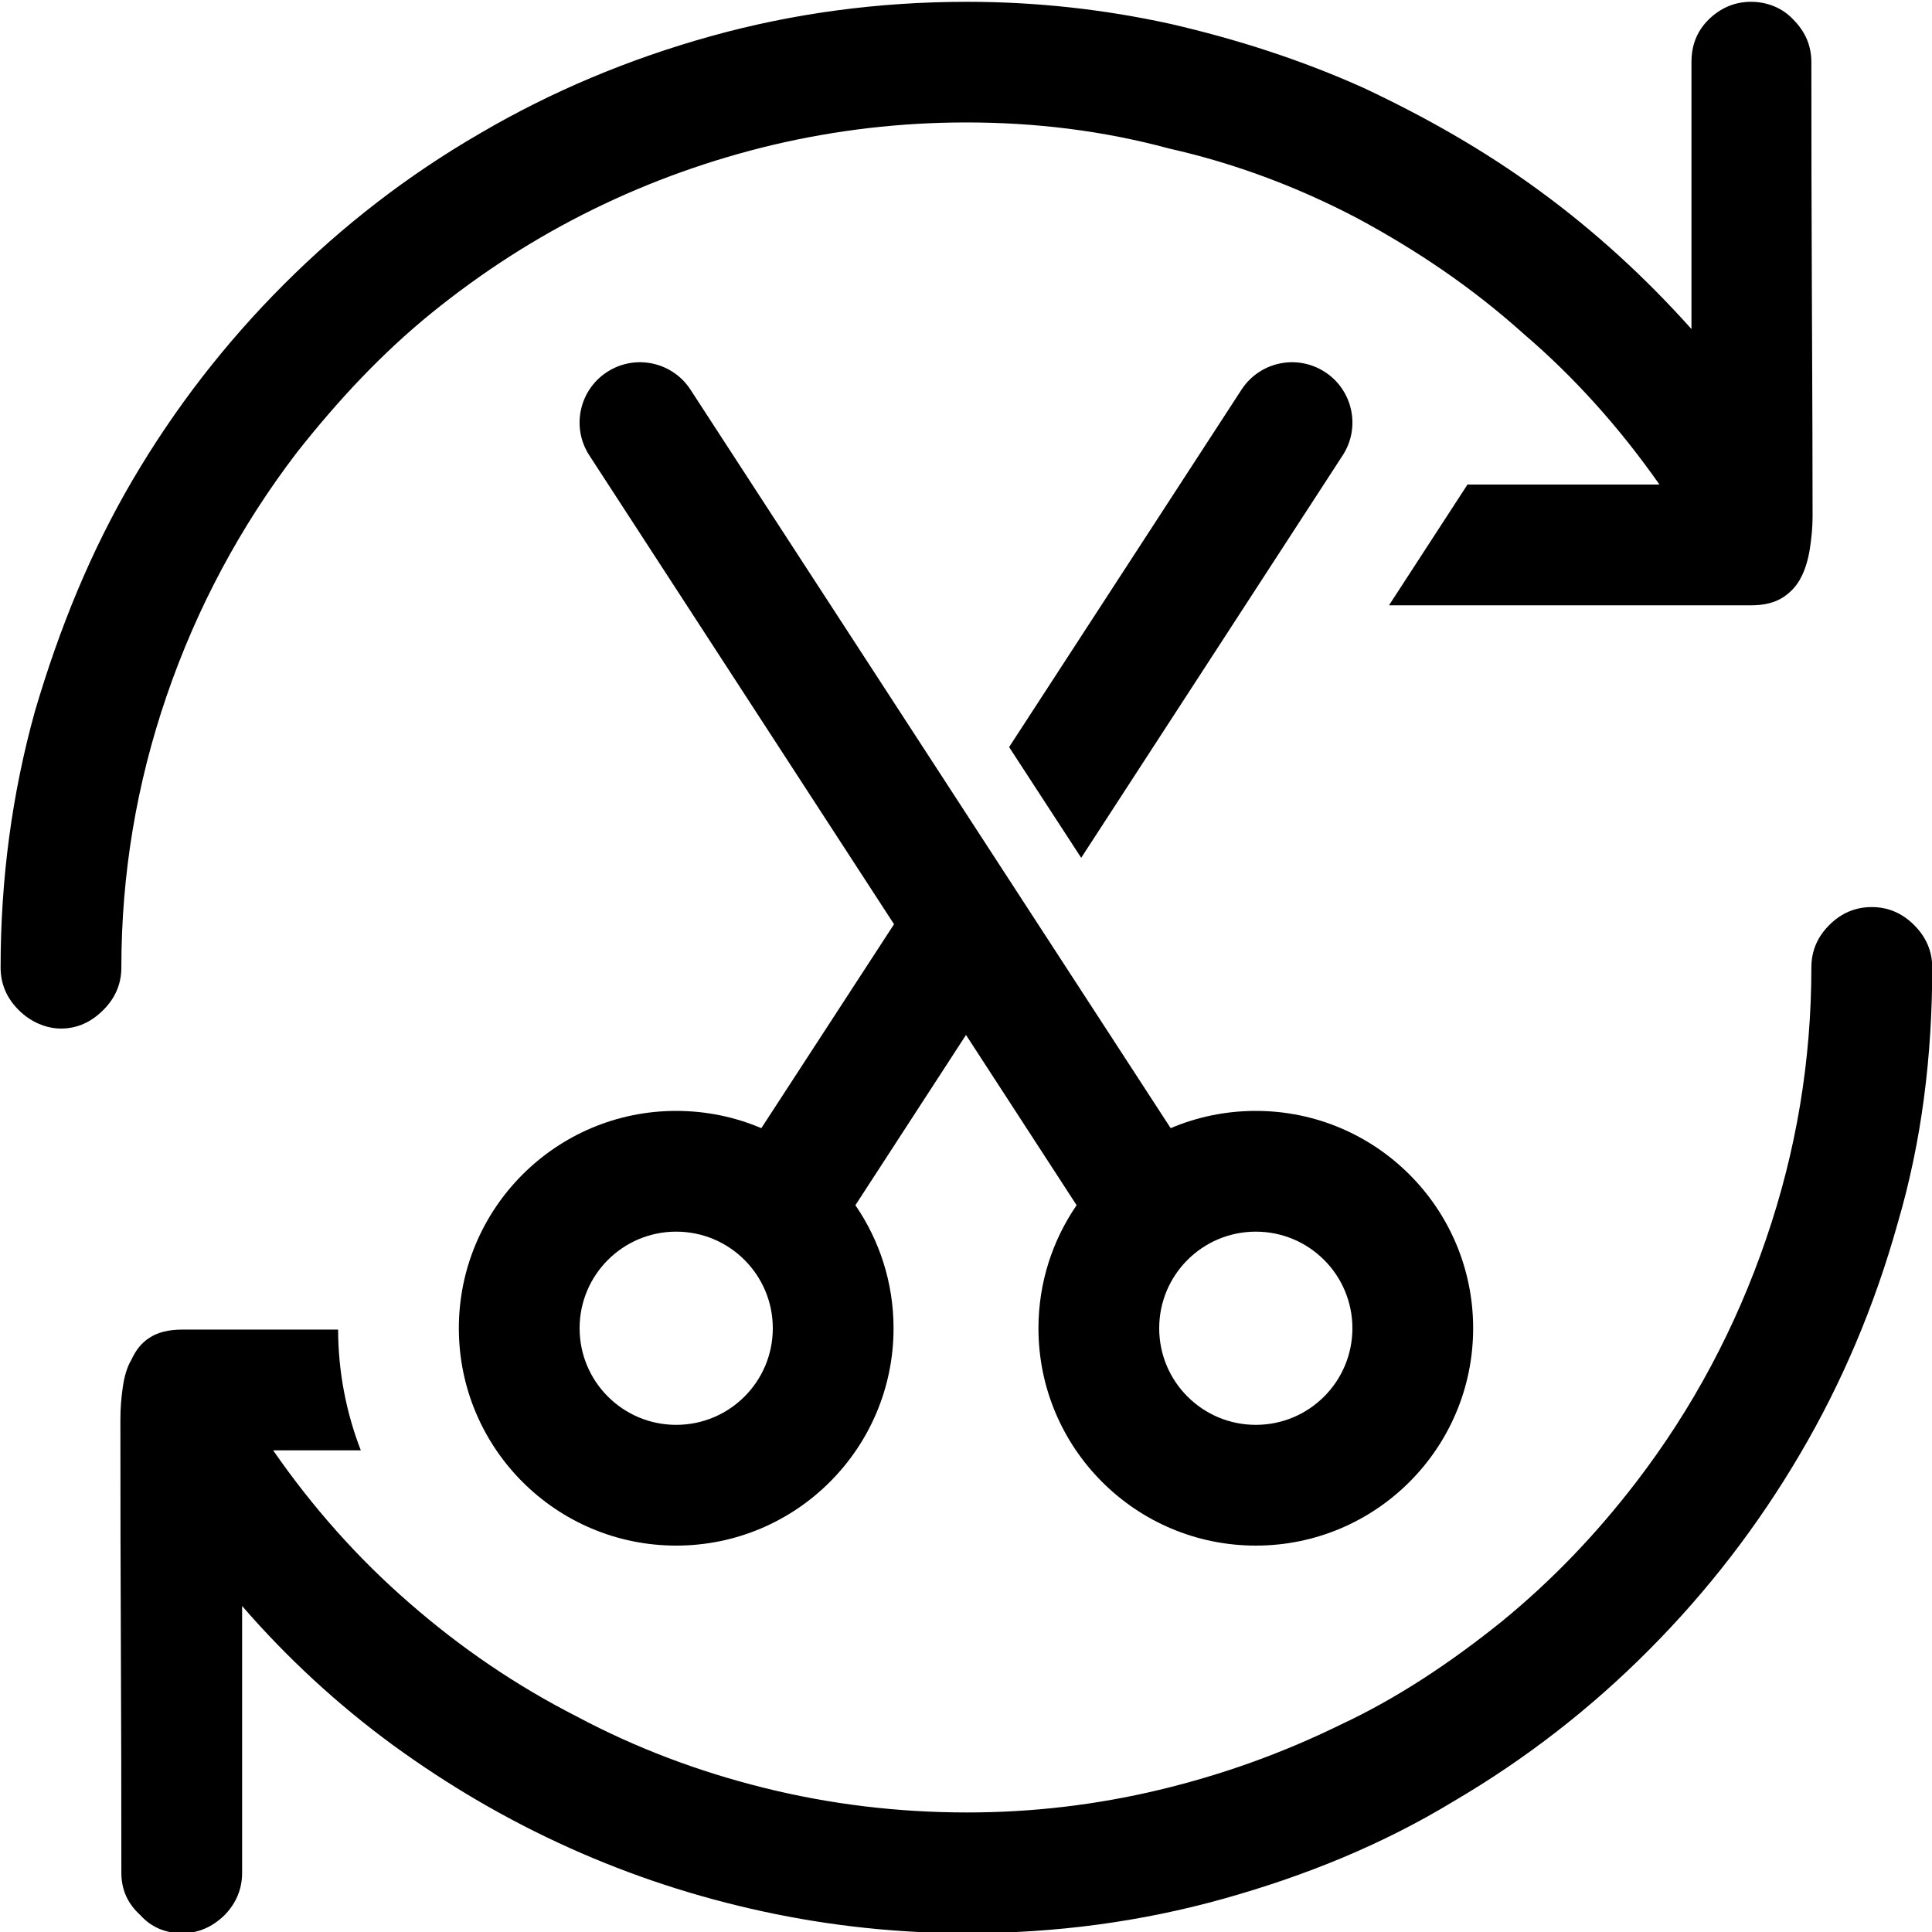
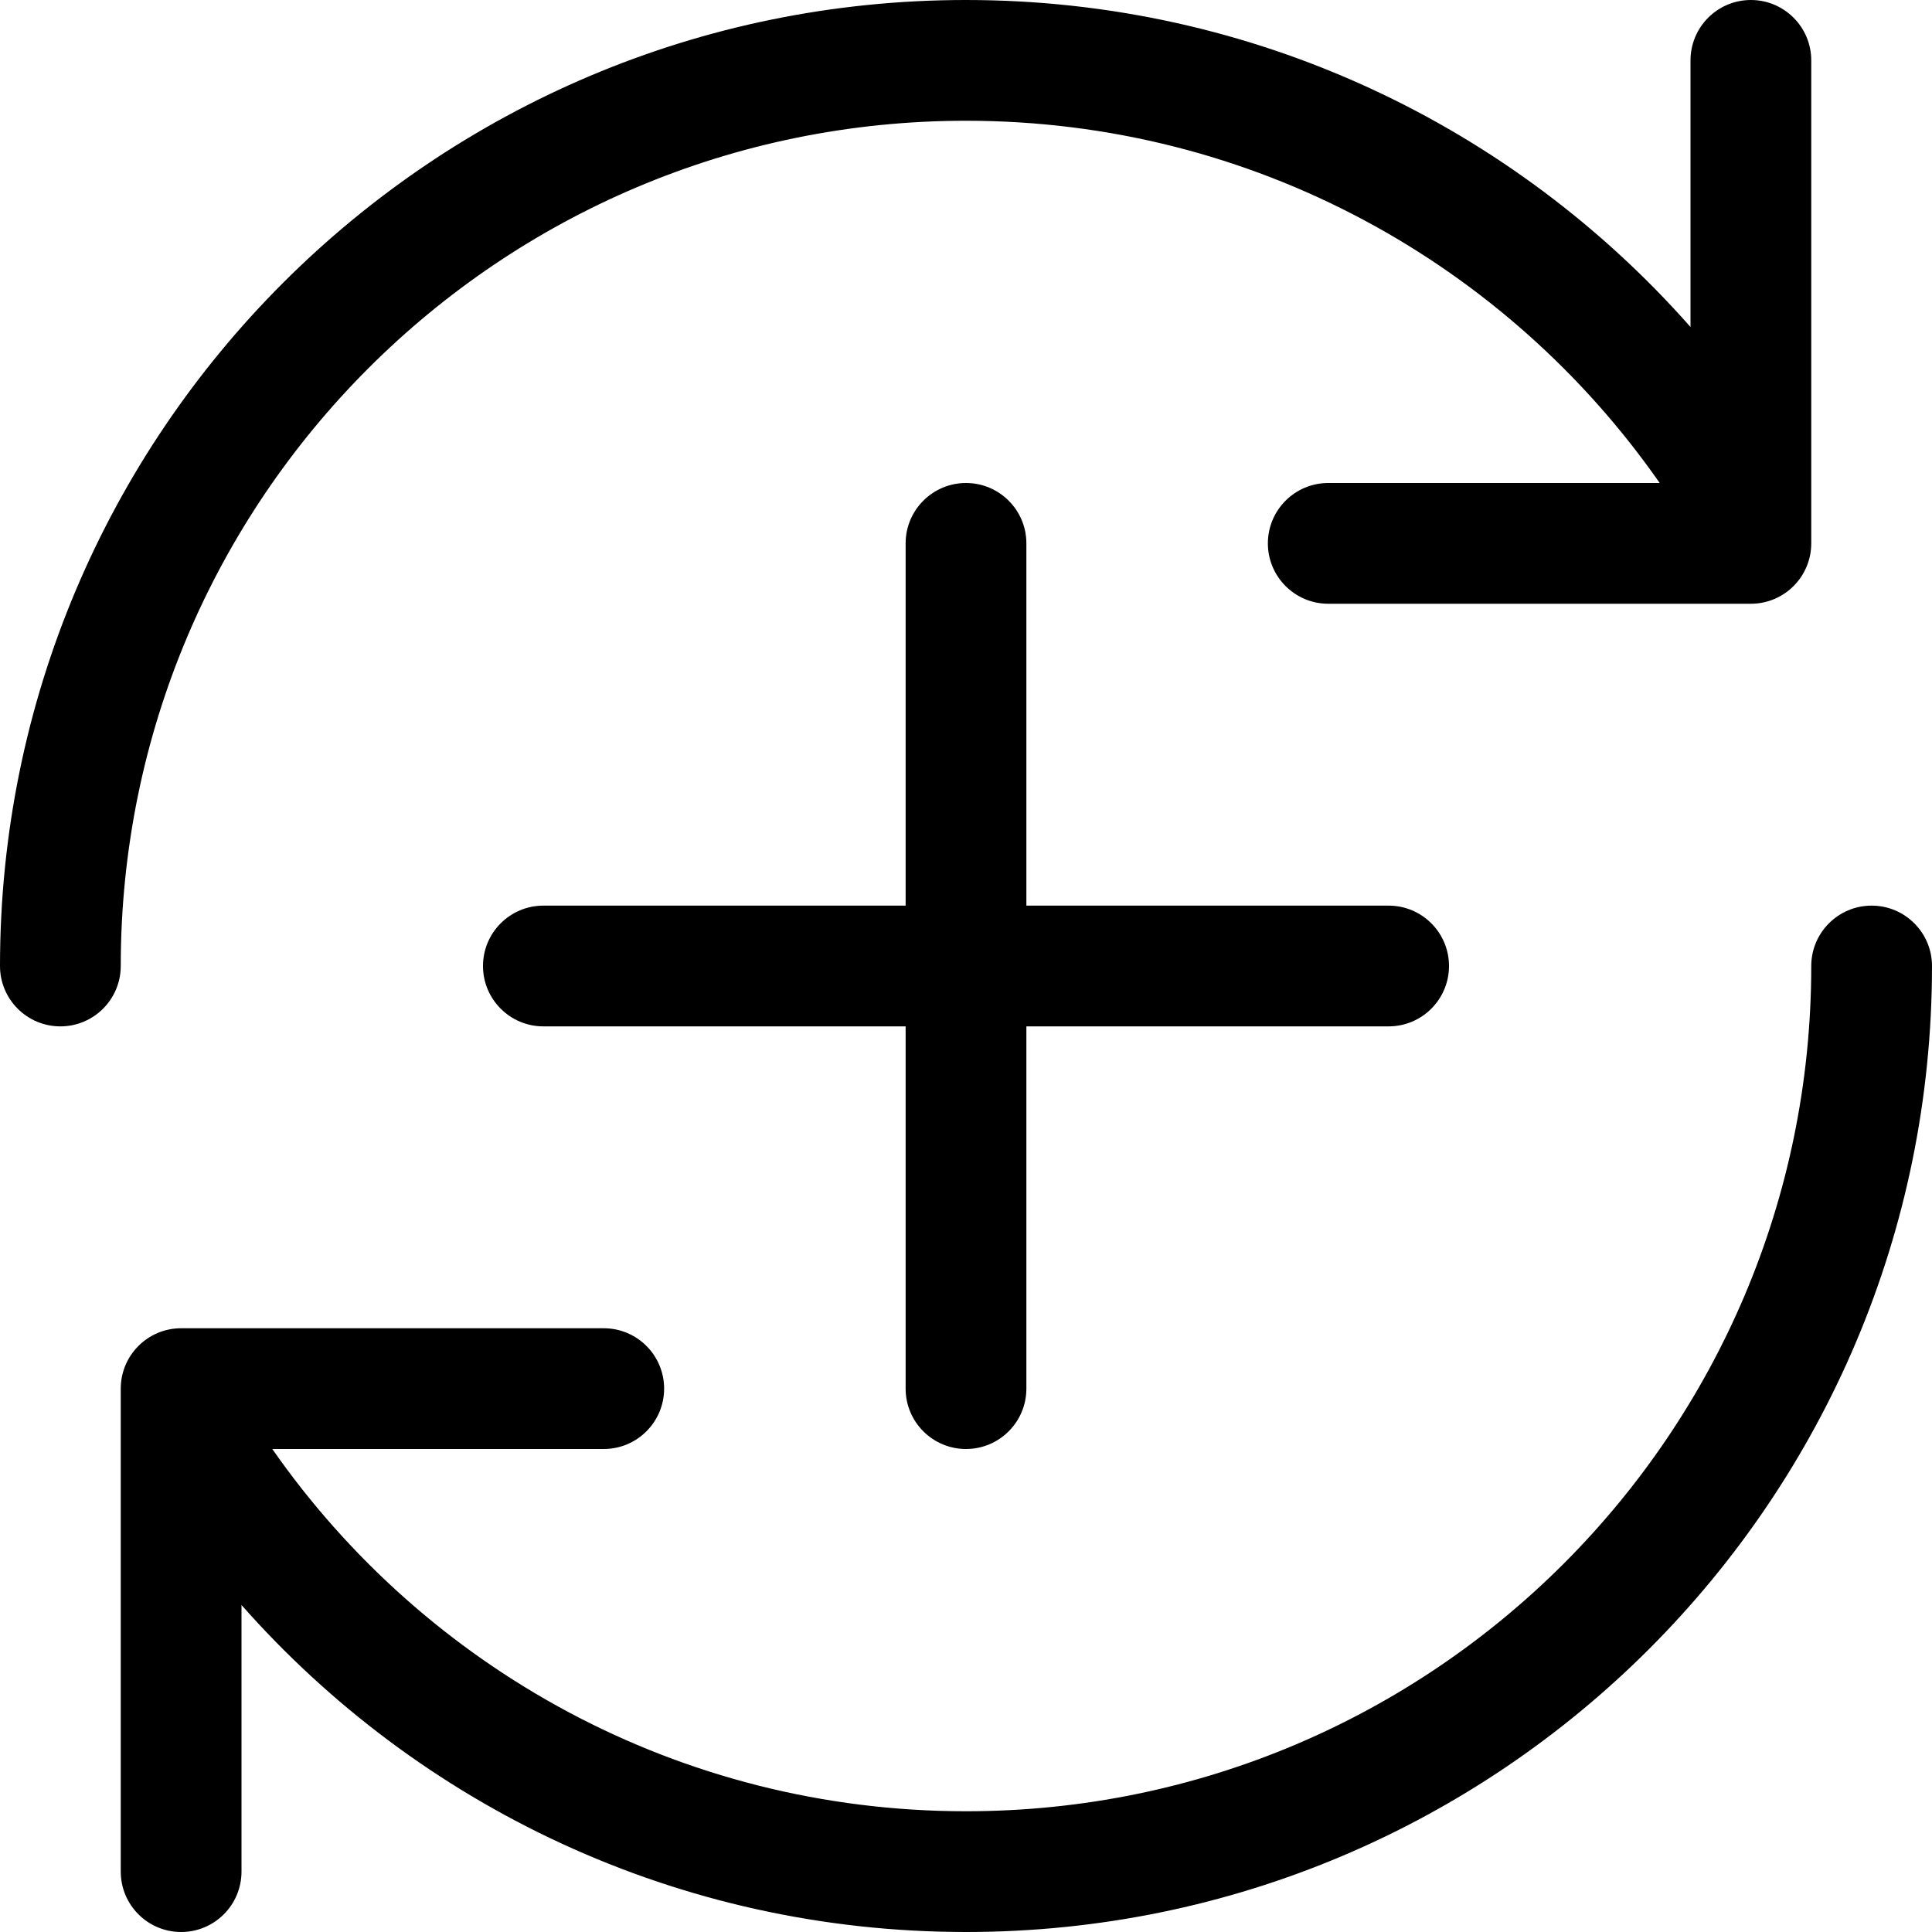
<svg xmlns="http://www.w3.org/2000/svg" width="16" height="16" viewBox="0 0 16 16">
-   <path d="M14.907 12.042C15.256 11.449 15.525 10.812 15.715 10.133C15.915 9.453 16.002 8.746 16.002 8.012C16.002 7.877 15.951 7.76 15.852 7.661C15.753 7.562 15.636 7.512 15.501 7.512C15.365 7.512 15.248 7.562 15.149 7.661C15.05 7.76 15.001 7.877 15.001 8.012C15.001 8.783 14.876 9.533 14.626 10.261C14.376 10.991 14.02 11.662 13.548 12.277C13.22 12.704 12.856 13.086 12.435 13.43C12.021 13.763 11.576 14.062 11.1 14.284C10.623 14.518 10.123 14.698 9.6 14.823C9.077 14.948 8.547 15.01 8.011 15.01C7.438 15.01 6.878 14.943 6.331 14.807C5.785 14.672 5.264 14.475 4.78 14.217C4.275 13.96 3.815 13.646 3.391 13.276C2.966 12.907 2.59 12.485 2.262 12.011H2.988C2.868 11.701 2.801 11.364 2.8 11.011H1.51C1.395 11.011 1.307 11.034 1.239 11.078C1.171 11.122 1.126 11.179 1.087 11.263C1.053 11.32 1.029 11.399 1.017 11.488C1.004 11.576 0.997 11.662 0.997 11.759C0.997 12.376 0.998 13.003 1.001 13.628C1.004 14.252 1.005 14.88 1.005 15.51C1.005 15.645 1.054 15.763 1.163 15.861C1.252 15.96 1.369 16.01 1.51 16.01C1.64 16.01 1.757 15.96 1.859 15.861C1.955 15.763 2.005 15.645 2.005 15.51V13.3C2.379 13.732 2.796 14.116 3.254 14.452C3.714 14.787 4.199 15.071 4.715 15.303C5.23 15.535 5.765 15.71 6.32 15.83C6.874 15.95 7.438 16.01 8.01 16.01C8.745 16.01 9.451 15.915 10.131 15.725C10.81 15.535 11.447 15.277 12.041 14.916C12.634 14.568 13.173 14.15 13.657 13.663C14.142 13.176 14.558 12.636 14.907 12.042Z" />
-   <path d="M14.766 4.947C14.834 4.903 14.885 4.845 14.919 4.775C14.952 4.71 14.976 4.627 14.989 4.541C15.002 4.455 15.011 4.368 15.011 4.279C15.011 3.814 15.009 3.34 15.007 2.869L15.005 2.397C15.002 1.772 15.001 1.145 15.001 0.515C15.001 0.379 14.951 0.262 14.852 0.163C14.763 0.066 14.636 0.015 14.501 0.015C14.365 0.015 14.248 0.066 14.149 0.163C14.05 0.262 14.008 0.379 14.008 0.515V2.725C13.626 2.298 13.209 1.916 12.751 1.581C12.293 1.245 11.807 0.97 11.295 0.729C10.782 0.498 10.248 0.326 9.694 0.198C9.139 0.076 8.578 0.015 8.01 0.015C7.276 0.015 6.568 0.11 5.886 0.3C5.204 0.49 4.566 0.758 3.973 1.106C3.379 1.45 2.839 1.867 2.352 2.354C1.865 2.841 1.447 3.381 1.099 3.974C0.75 4.568 0.491 5.206 0.29 5.888C0.1 6.57 0.005 7.278 0.005 8.012C0.005 8.148 0.055 8.265 0.154 8.364C0.252 8.463 0.382 8.518 0.505 8.518C0.642 8.518 0.757 8.463 0.856 8.364C0.955 8.265 1.005 8.148 1.005 8.012C1.005 7.242 1.13 6.492 1.38 5.763C1.63 5.034 1.989 4.362 2.458 3.748C2.799 3.316 3.158 2.93 3.574 2.592C3.991 2.254 4.437 1.967 4.914 1.733C5.39 1.499 5.894 1.32 6.409 1.198C6.93 1.076 7.461 1.014 8.003 1.014C8.575 1.014 9.135 1.082 9.682 1.23C10.229 1.353 10.748 1.549 11.24 1.807C11.732 2.072 12.19 2.38 12.615 2.762C13.039 3.124 13.415 3.545 13.743 4.013H12.153L11.503 5.013H14.501C14.61 5.013 14.698 4.991 14.766 4.947Z" />
-   <path fill-rule="evenodd" clip-rule="evenodd" d="M5.719 3.228C5.569 2.996 5.259 2.93 5.027 3.081C4.796 3.231 4.73 3.541 4.881 3.772L7.404 7.654L6.305 9.343C6.089 9.251 5.85 9.2 5.6 9.2C4.606 9.2 3.8 10.006 3.8 11C3.8 11.994 4.606 12.8 5.6 12.8C6.594 12.8 7.4 11.994 7.4 11C7.4 10.622 7.283 10.271 7.084 9.981L8 8.571L8.916 9.981C8.717 10.271 8.6 10.622 8.6 11C8.6 11.994 9.406 12.8 10.4 12.8C11.394 12.8 12.2 11.994 12.2 11C12.2 10.006 11.394 9.2 10.4 9.2C10.15 9.2 9.911 9.251 9.695 9.343L5.719 3.228ZM5.6 11.8C6.042 11.8 6.4 11.442 6.4 11C6.4 10.558 6.042 10.2 5.6 10.2C5.158 10.2 4.8 10.558 4.8 11C4.8 11.442 5.158 11.8 5.6 11.8ZM10.4 11.8C10.842 11.8 11.2 11.442 11.2 11C11.2 10.558 10.842 10.2 10.4 10.2C9.958 10.2 9.6 10.558 9.6 11C9.6 11.442 9.958 11.8 10.4 11.8Z" />
-   <path d="M8.954 7.104L11.119 3.772C11.27 3.541 11.204 3.231 10.973 3.081C10.741 2.93 10.431 2.996 10.281 3.228L8.357 6.187L8.954 7.104Z" />
+   <path d="M8 1C4.134 1 1 4.134 1 8C1 8.276 0.776 8.5 0.5 8.5C0.224 8.5 0 8.276 0 8C0 3.582 3.582 0 8 0C10.39 0 12.535 1.048 14 2.708V0.5C14 0.224 14.224 0 14.5 0C14.776 0 15 0.224 15 0.5V4.5C15 4.776 14.776 5 14.5 5H11C10.724 5 10.5 4.776 10.5 4.5C10.5 4.224 10.724 4 11 4H13.745C12.48 2.186 10.378 1 8 1Z" />
+   <path d="M8 15C11.866 15 15 11.866 15 8C15 7.724 15.224 7.5 15.5 7.5C15.776 7.5 16 7.724 16 8C16 12.418 12.418 16 8 16C5.61 16 3.465 14.952 2 13.292V15.5C2 15.776 1.776 16 1.5 16C1.224 16 1 15.776 1 15.5V11.5C1 11.224 1.224 11 1.5 11H5C5.276 11 5.5 11.224 5.5 11.5C5.5 11.776 5.276 12 5 12H2.255C3.52 13.814 5.622 15 8 15Z" />
+   <path d="M4 8C4 7.724 4.224 7.5 4.5 7.5H7.5V4.5C7.5 4.224 7.724 4 8 4C8.276 4 8.5 4.224 8.5 4.5V7.5H11.5C11.776 7.5 12 7.724 12 8C12 8.276 11.776 8.5 11.5 8.5H8.5V11.5C8.5 11.776 8.276 12 8 12C7.724 12 7.5 11.776 7.5 11.5V8.5H4.5C4.224 8.5 4 8.276 4 8Z" />
</svg>
